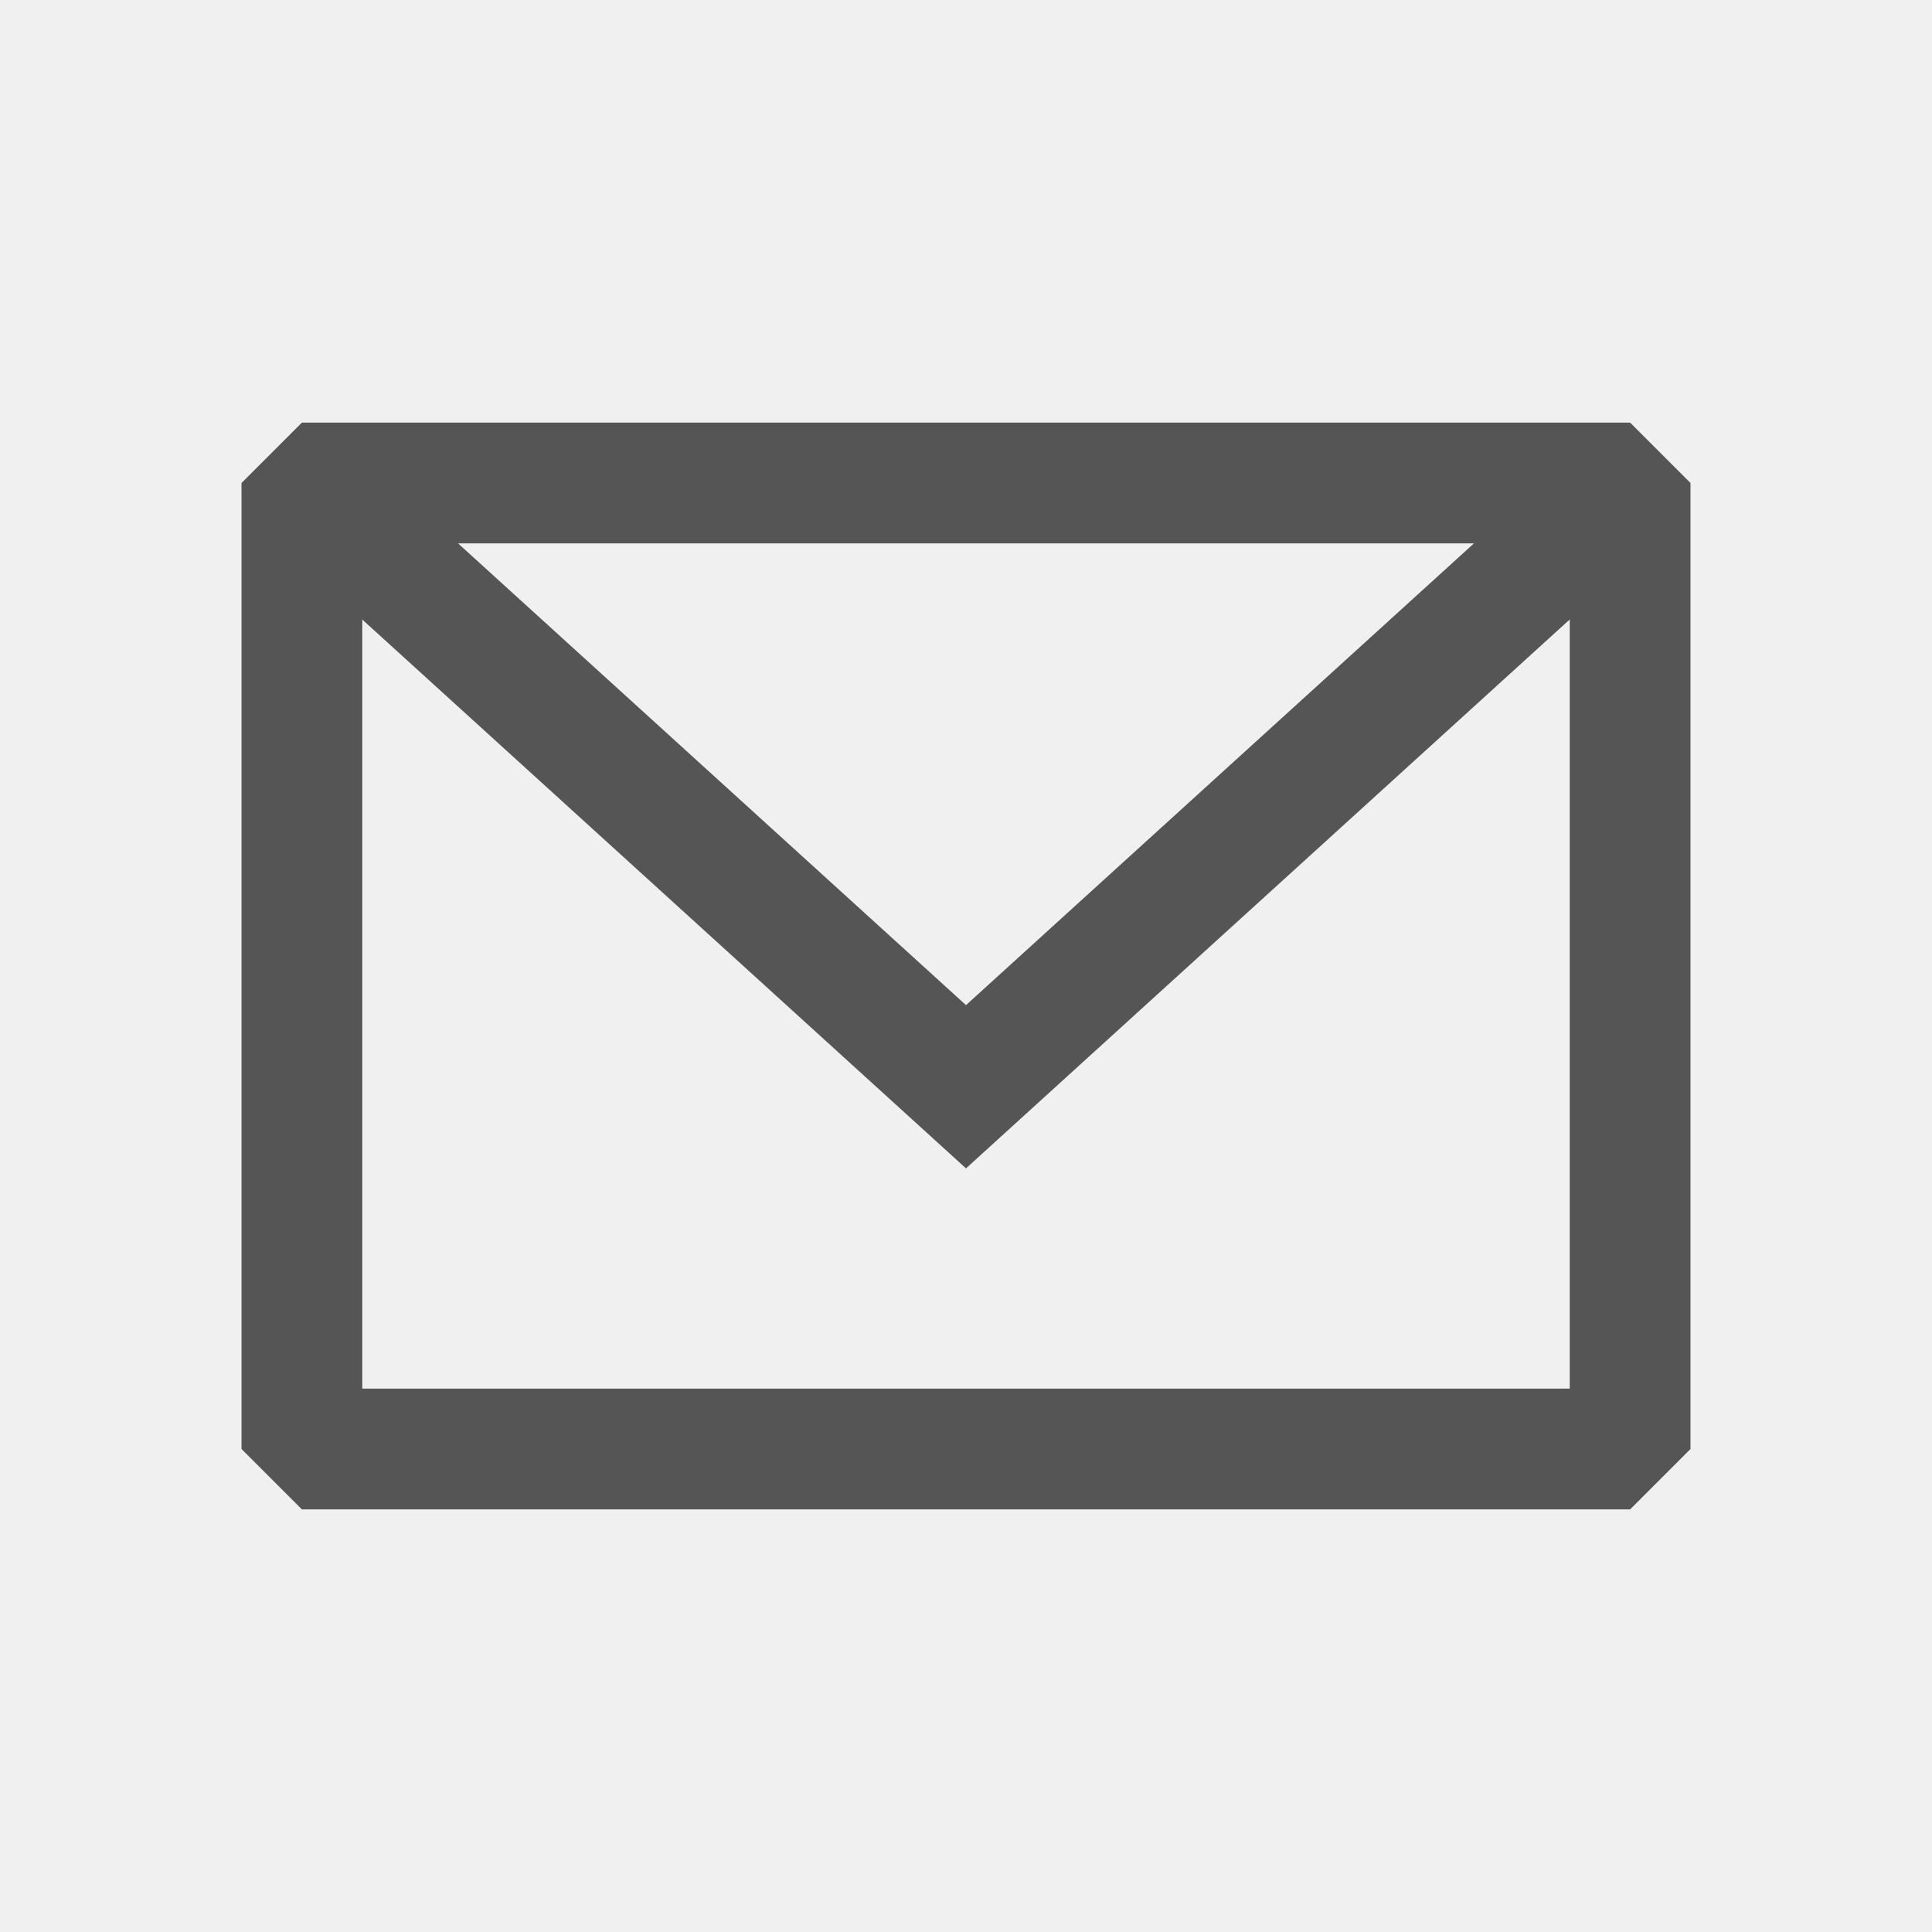
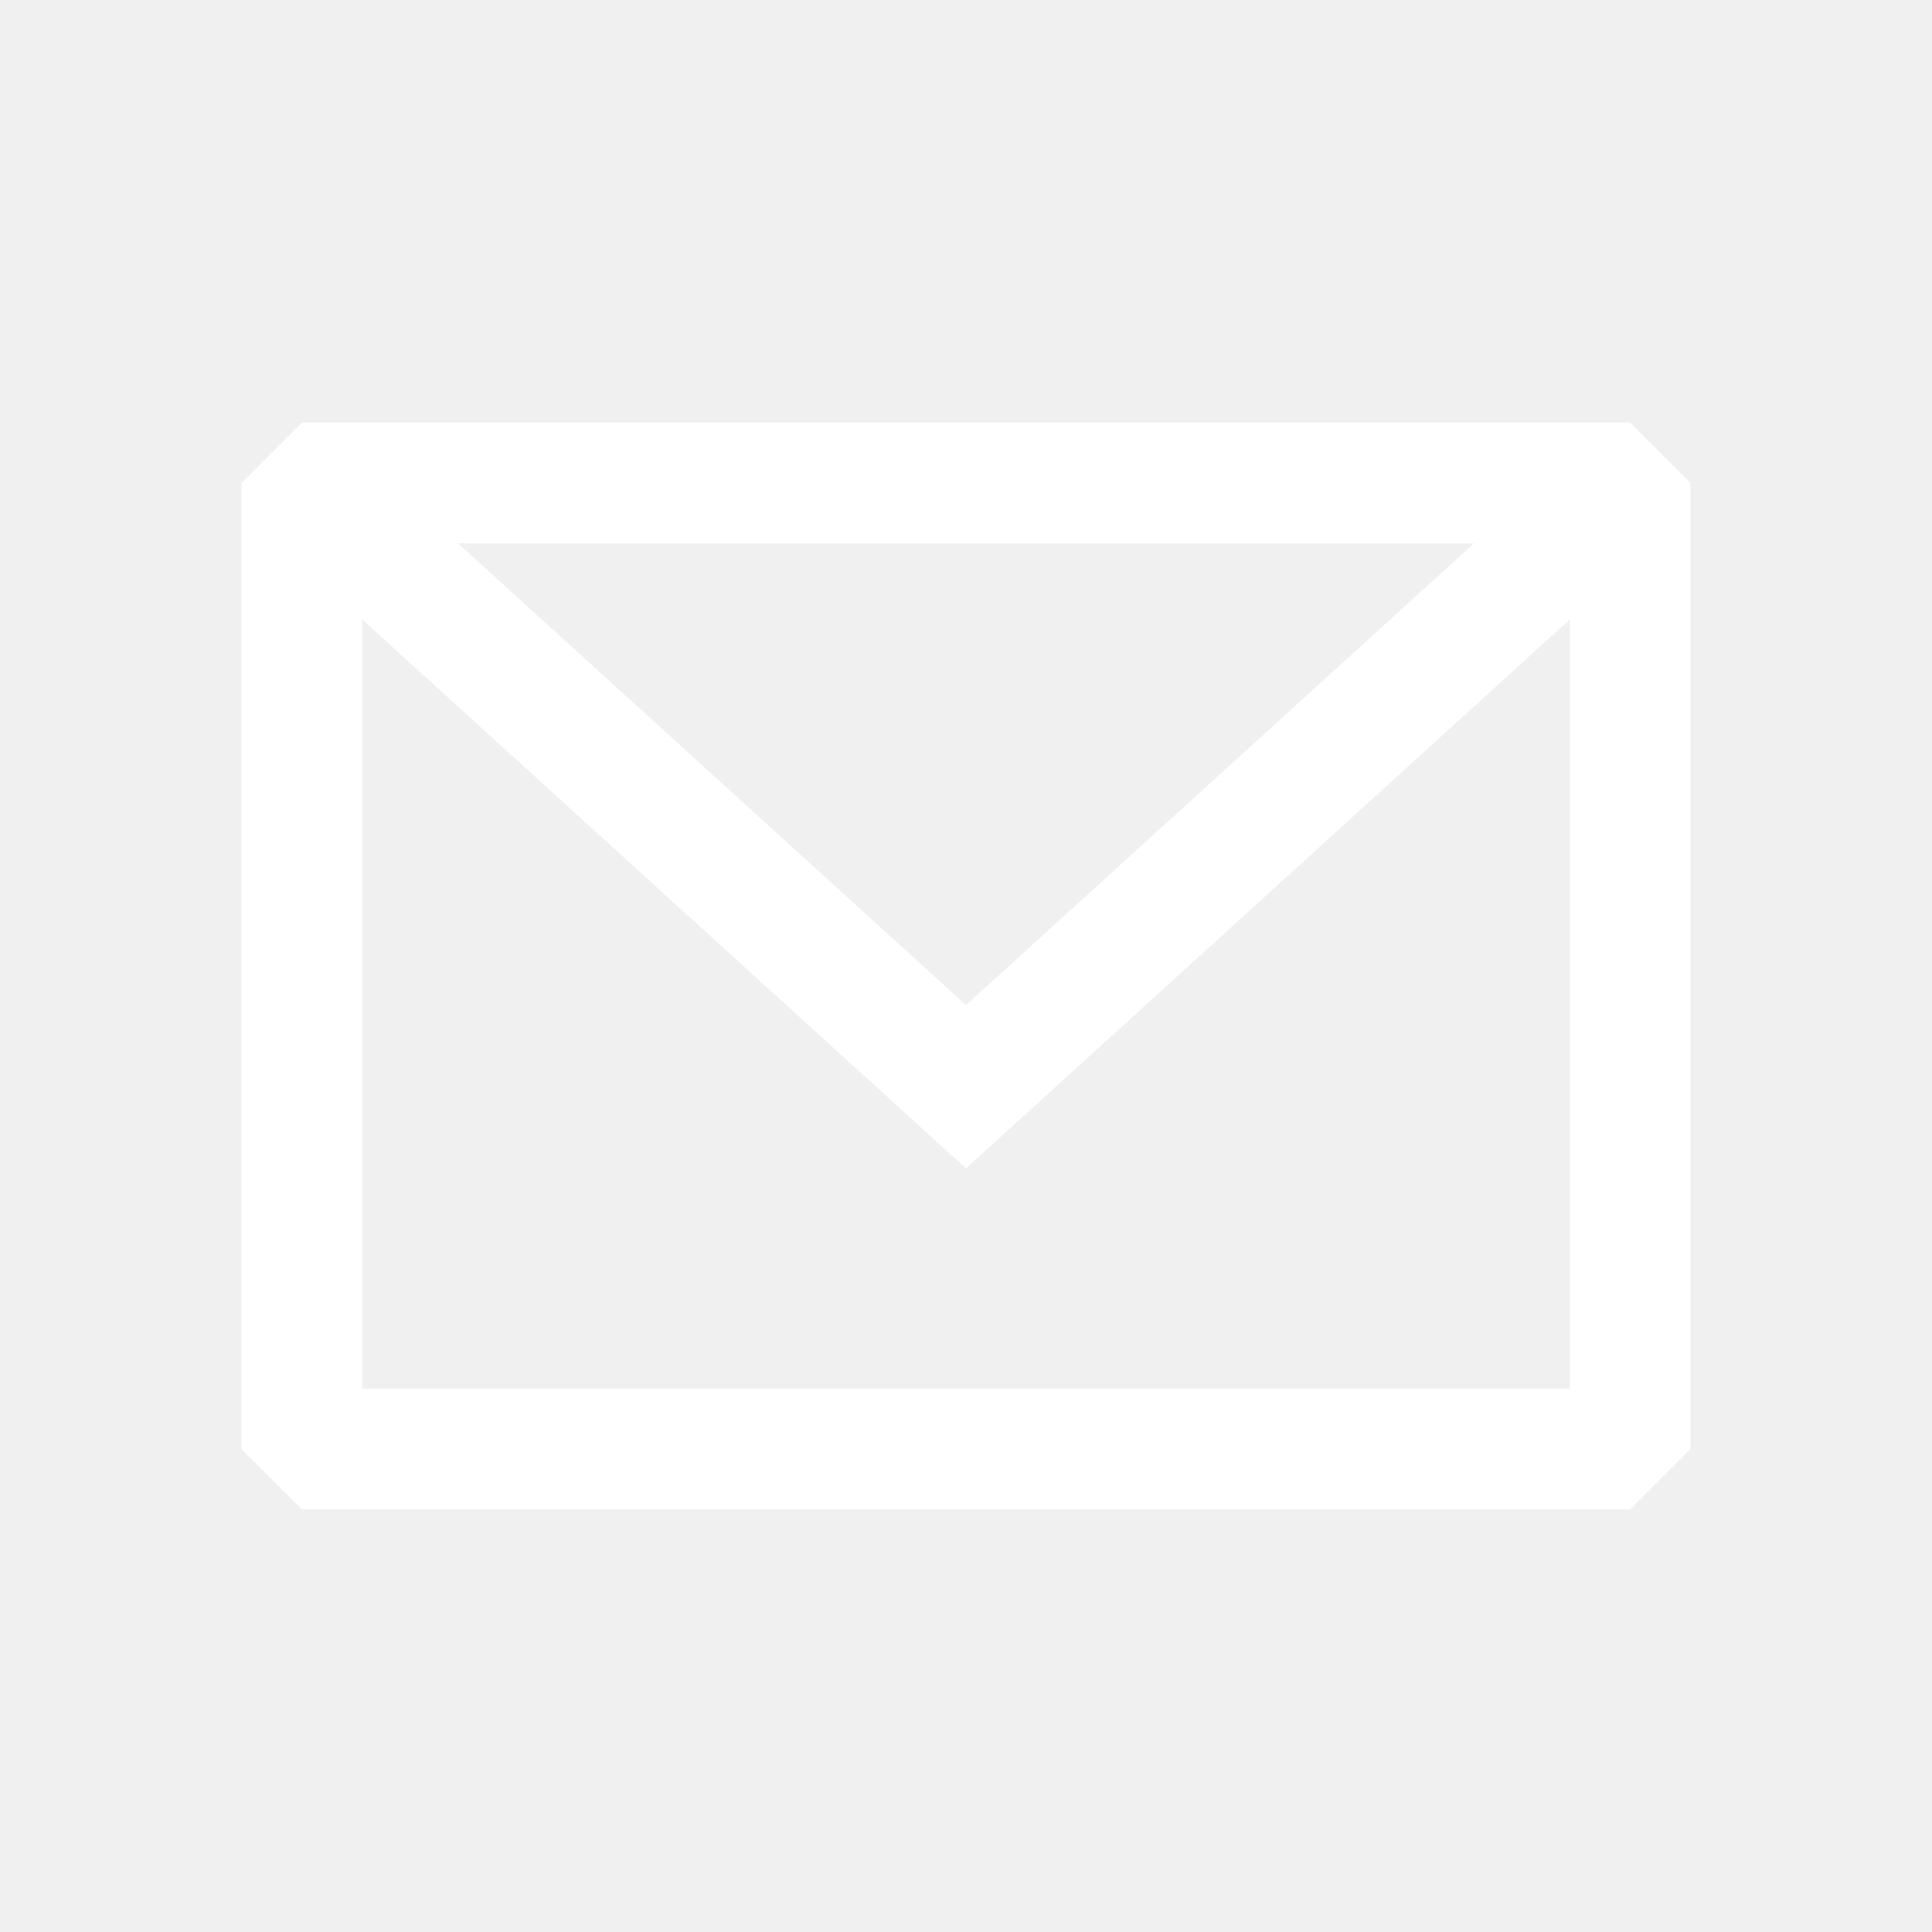
- <svg xmlns="http://www.w3.org/2000/svg" width="800px" height="800px" viewBox="0 0 24 24" fill="none">
+ <svg xmlns="http://www.w3.org/2000/svg" width="800px" height="800px" viewBox="0 0 24 24" fill="#FFFFFF">
  <g id="SVGRepo_bgCarrier" stroke-width="0" />
  <g id="SVGRepo_tracerCarrier" stroke-linecap="round" stroke-linejoin="round" />
  <g id="SVGRepo_iconCarrier">
-     <path fill-rule="evenodd" clip-rule="evenodd" d="M3.75 5.25L3 6V18L3.75 18.75H20.25L21 18V6L20.25 5.25H3.75ZM4.5 7.696V17.25H19.5V7.695L12 14.514L4.5 7.696ZM18.31 6.75H5.69L12 12.486L18.31 6.75Z" fill="#555555" />
+     <path fill-rule="evenodd" clip-rule="evenodd" d="M3.75 5.25L3 6V18L3.75 18.75H20.25L21 18V6L20.25 5.25H3.75ZM4.5 7.696V17.25H19.5V7.695L12 14.514L4.5 7.696ZM18.31 6.75H5.69L12 12.486L18.31 6.75Z" fill="#FFFFFF" />
  </g>
</svg>
